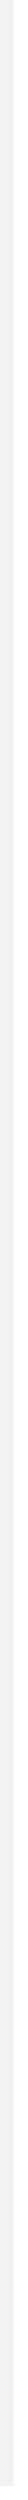
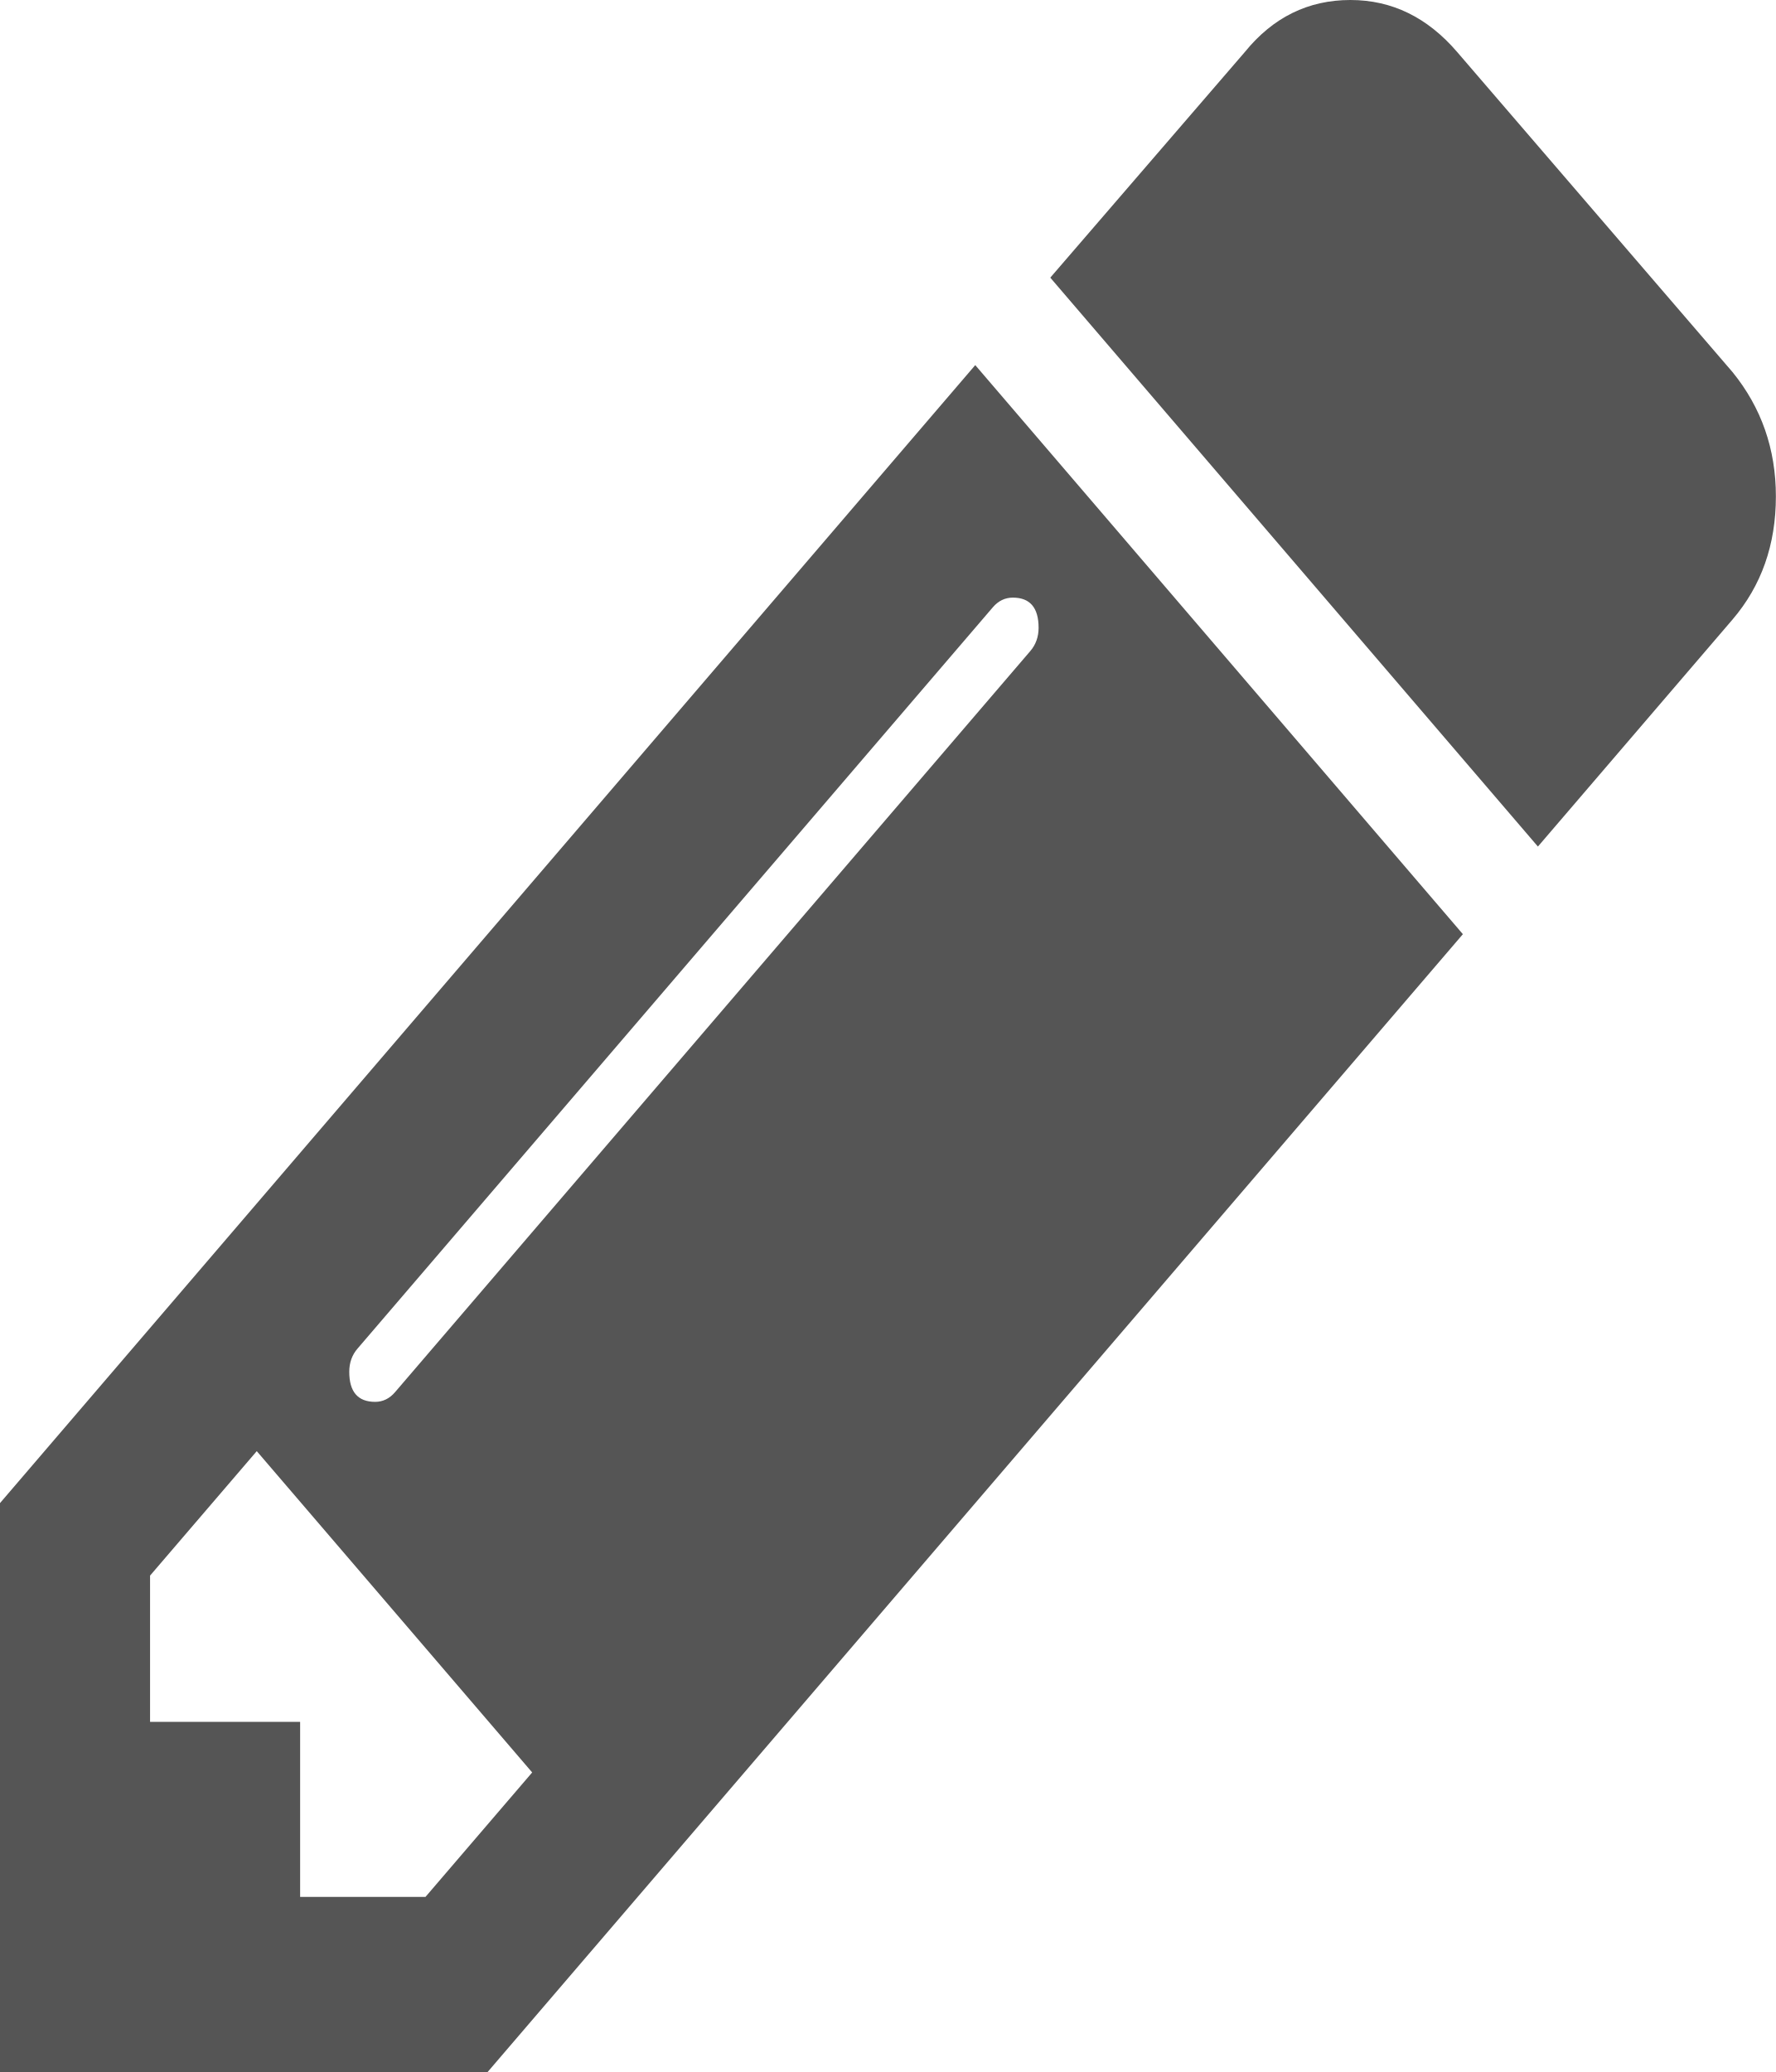
- <svg xmlns="http://www.w3.org/2000/svg" version="1.1" width="2px" height="181px">
-   <g transform="matrix(1 0 0 1 -143 -66 )">
-     <path d="M 143.5 66  L 143.5 246  " stroke-width="1" stroke="#f2f2f2" fill="none" />
+ <svg xmlns="http://www.w3.org/2000/svg" version="1.1" width="12px" height="14px">
+   <g transform="matrix(1 0 0 1 -751 -18 )">
+     <path d="M 2.028 12.817  L 2.875 12.817  L 3.596 11.976  L 1.735 9.805  L 1.014 10.646  L 1.014 11.634  L 2.028 11.634  L 2.028 12.817  Z M 6.962 4.399  C 6.999 4.356  7.018 4.303  7.018 4.242  C 7.018 4.106  6.96 4.038  6.844 4.038  C 6.791 4.038  6.746 4.06  6.709 4.103  L 2.416 9.112  C 2.379 9.155  2.36 9.207  2.36 9.269  C 2.36 9.404  2.418 9.472  2.535 9.472  C 2.587 9.472  2.632 9.45  2.669 9.407  L 6.962 4.399  Z M 0 10.156  L 6.59 2.467  L 9.885 6.312  L 3.295 14  L 0 14  L 0 10.156  Z M 11.707 2.514  C 11.902 2.754  12 3.034  12 3.354  C 12 3.681  11.902 3.958  11.707 4.186  L 10.392 5.72  L 7.097 1.876  L 8.412 0.351  C 8.602 0.117  8.84 0  9.125 0  C 9.405 0  9.645 0.117  9.846 0.351  L 11.707 2.514  Z " fill-rule="nonzero" fill="#555555" stroke="none" transform="matrix(1 0 0 1 751 18 )" />
  </g>
</svg>
